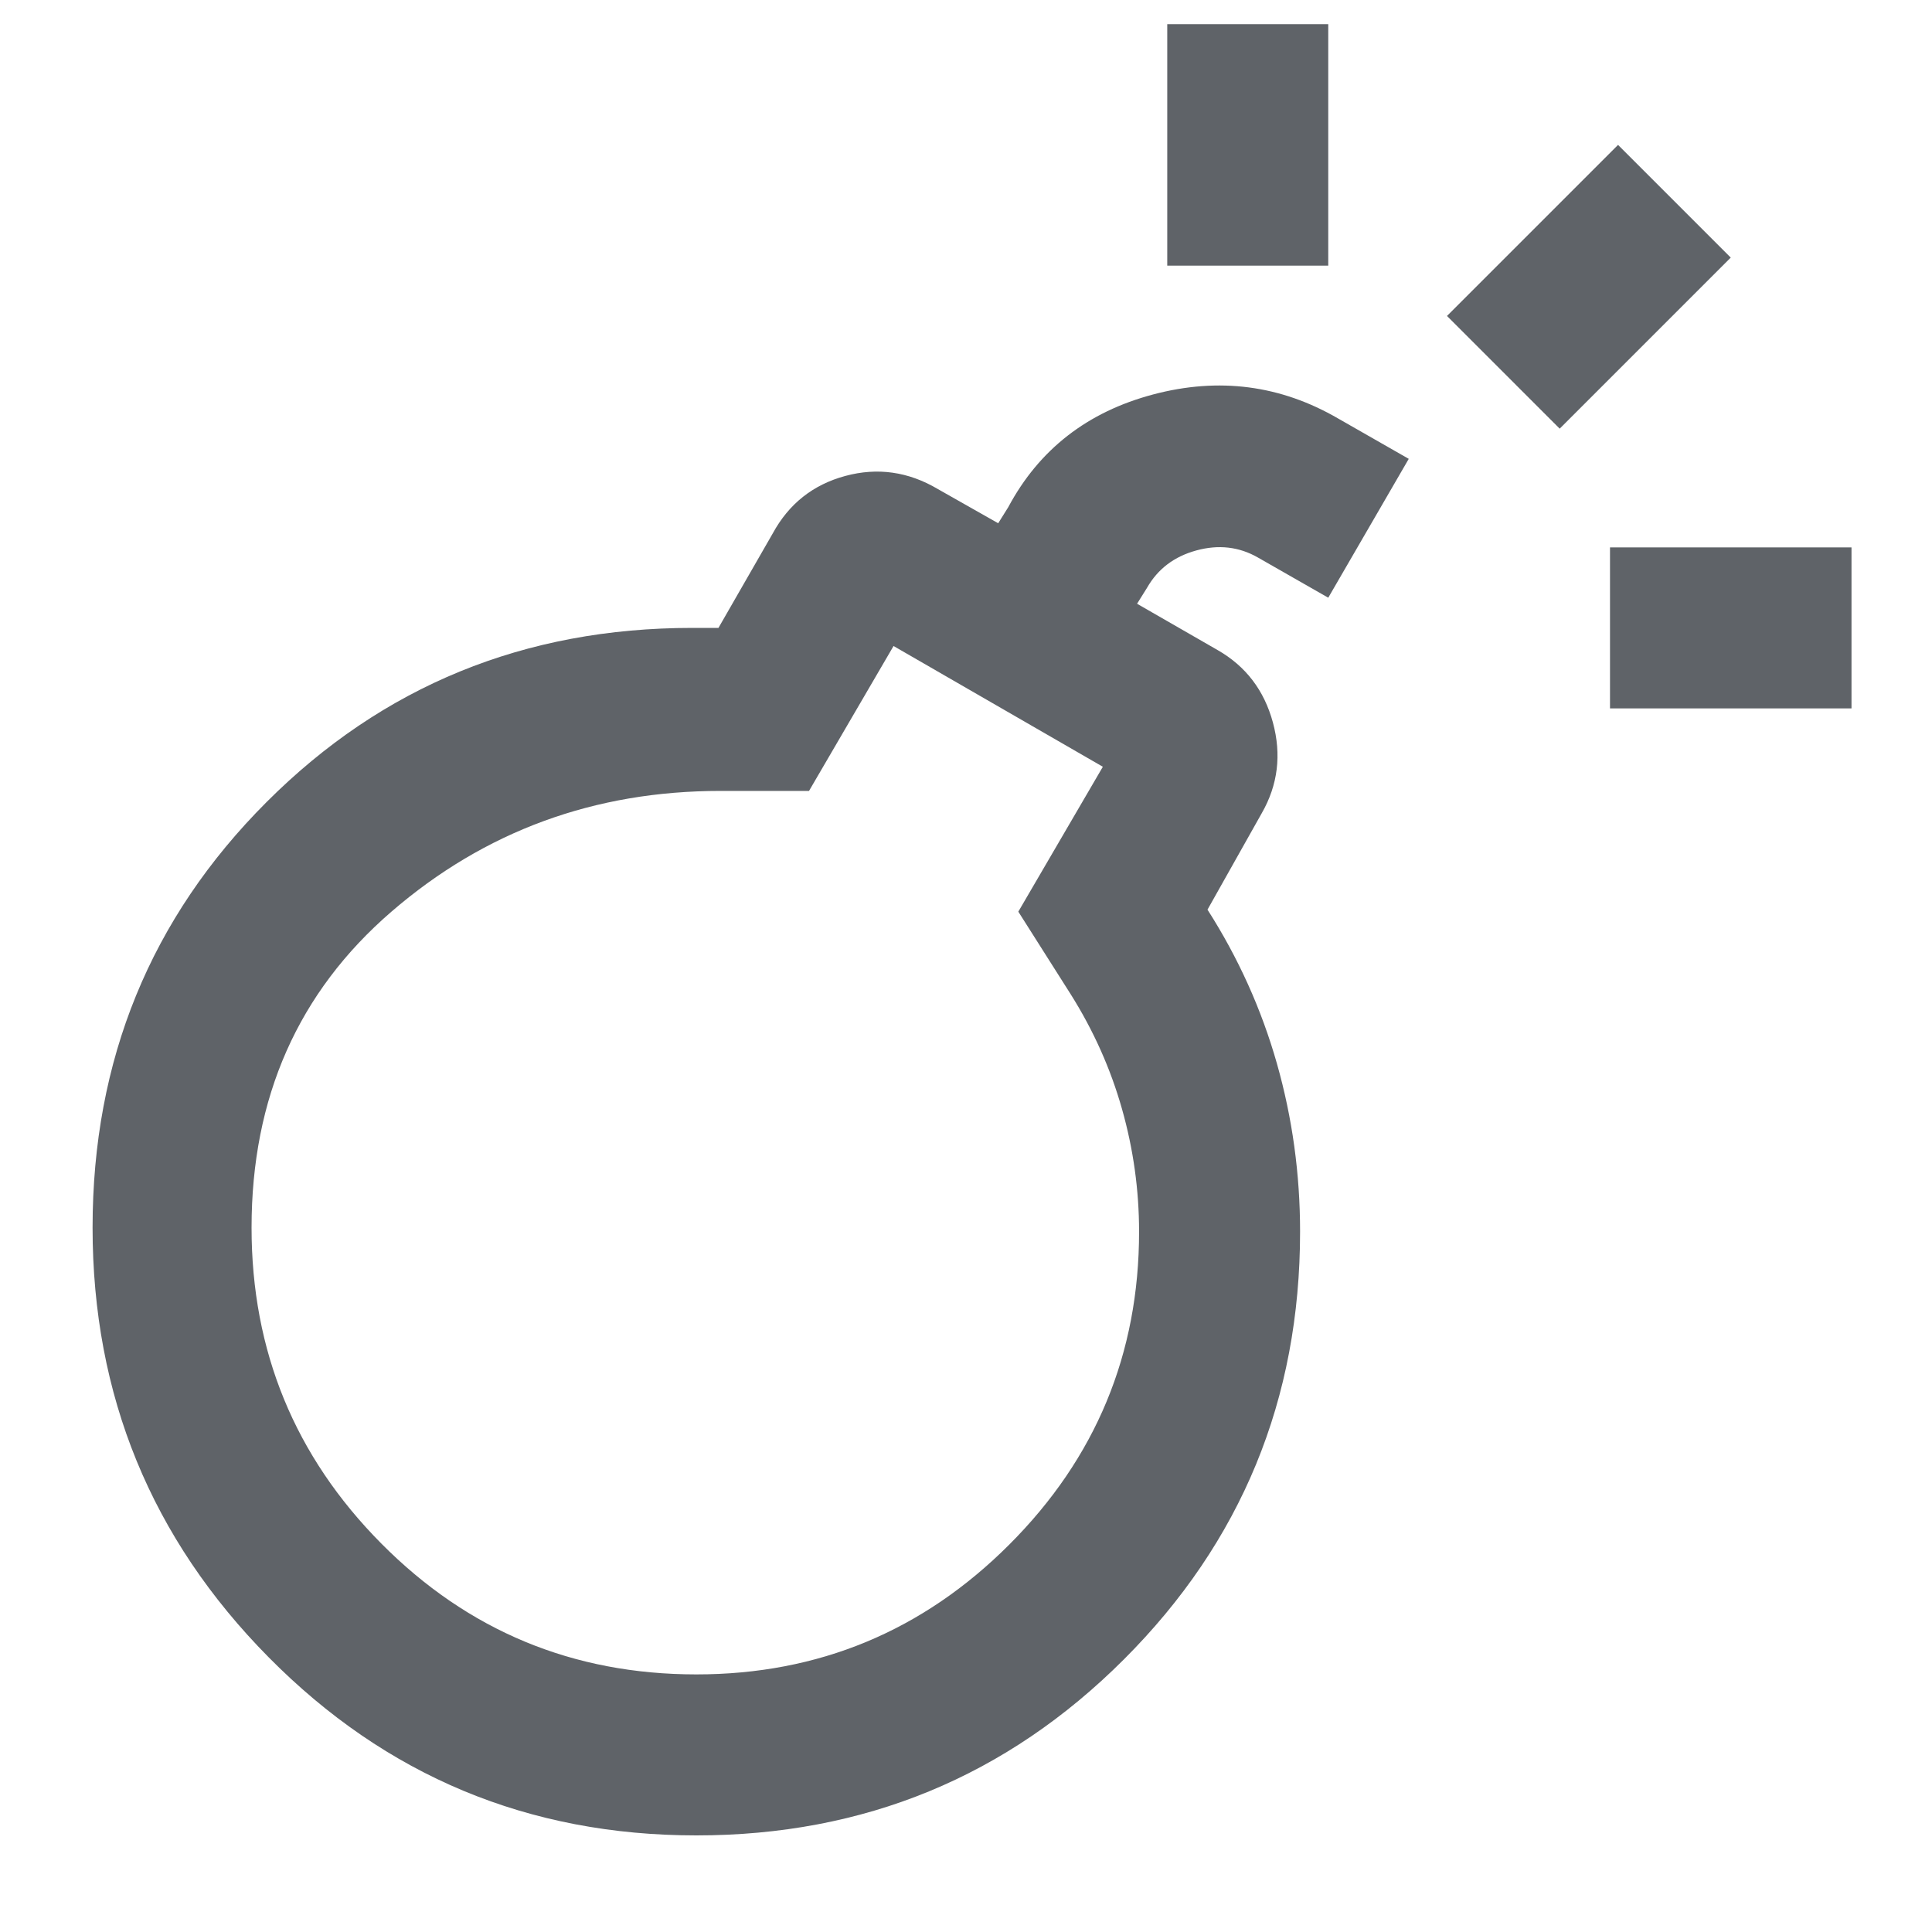
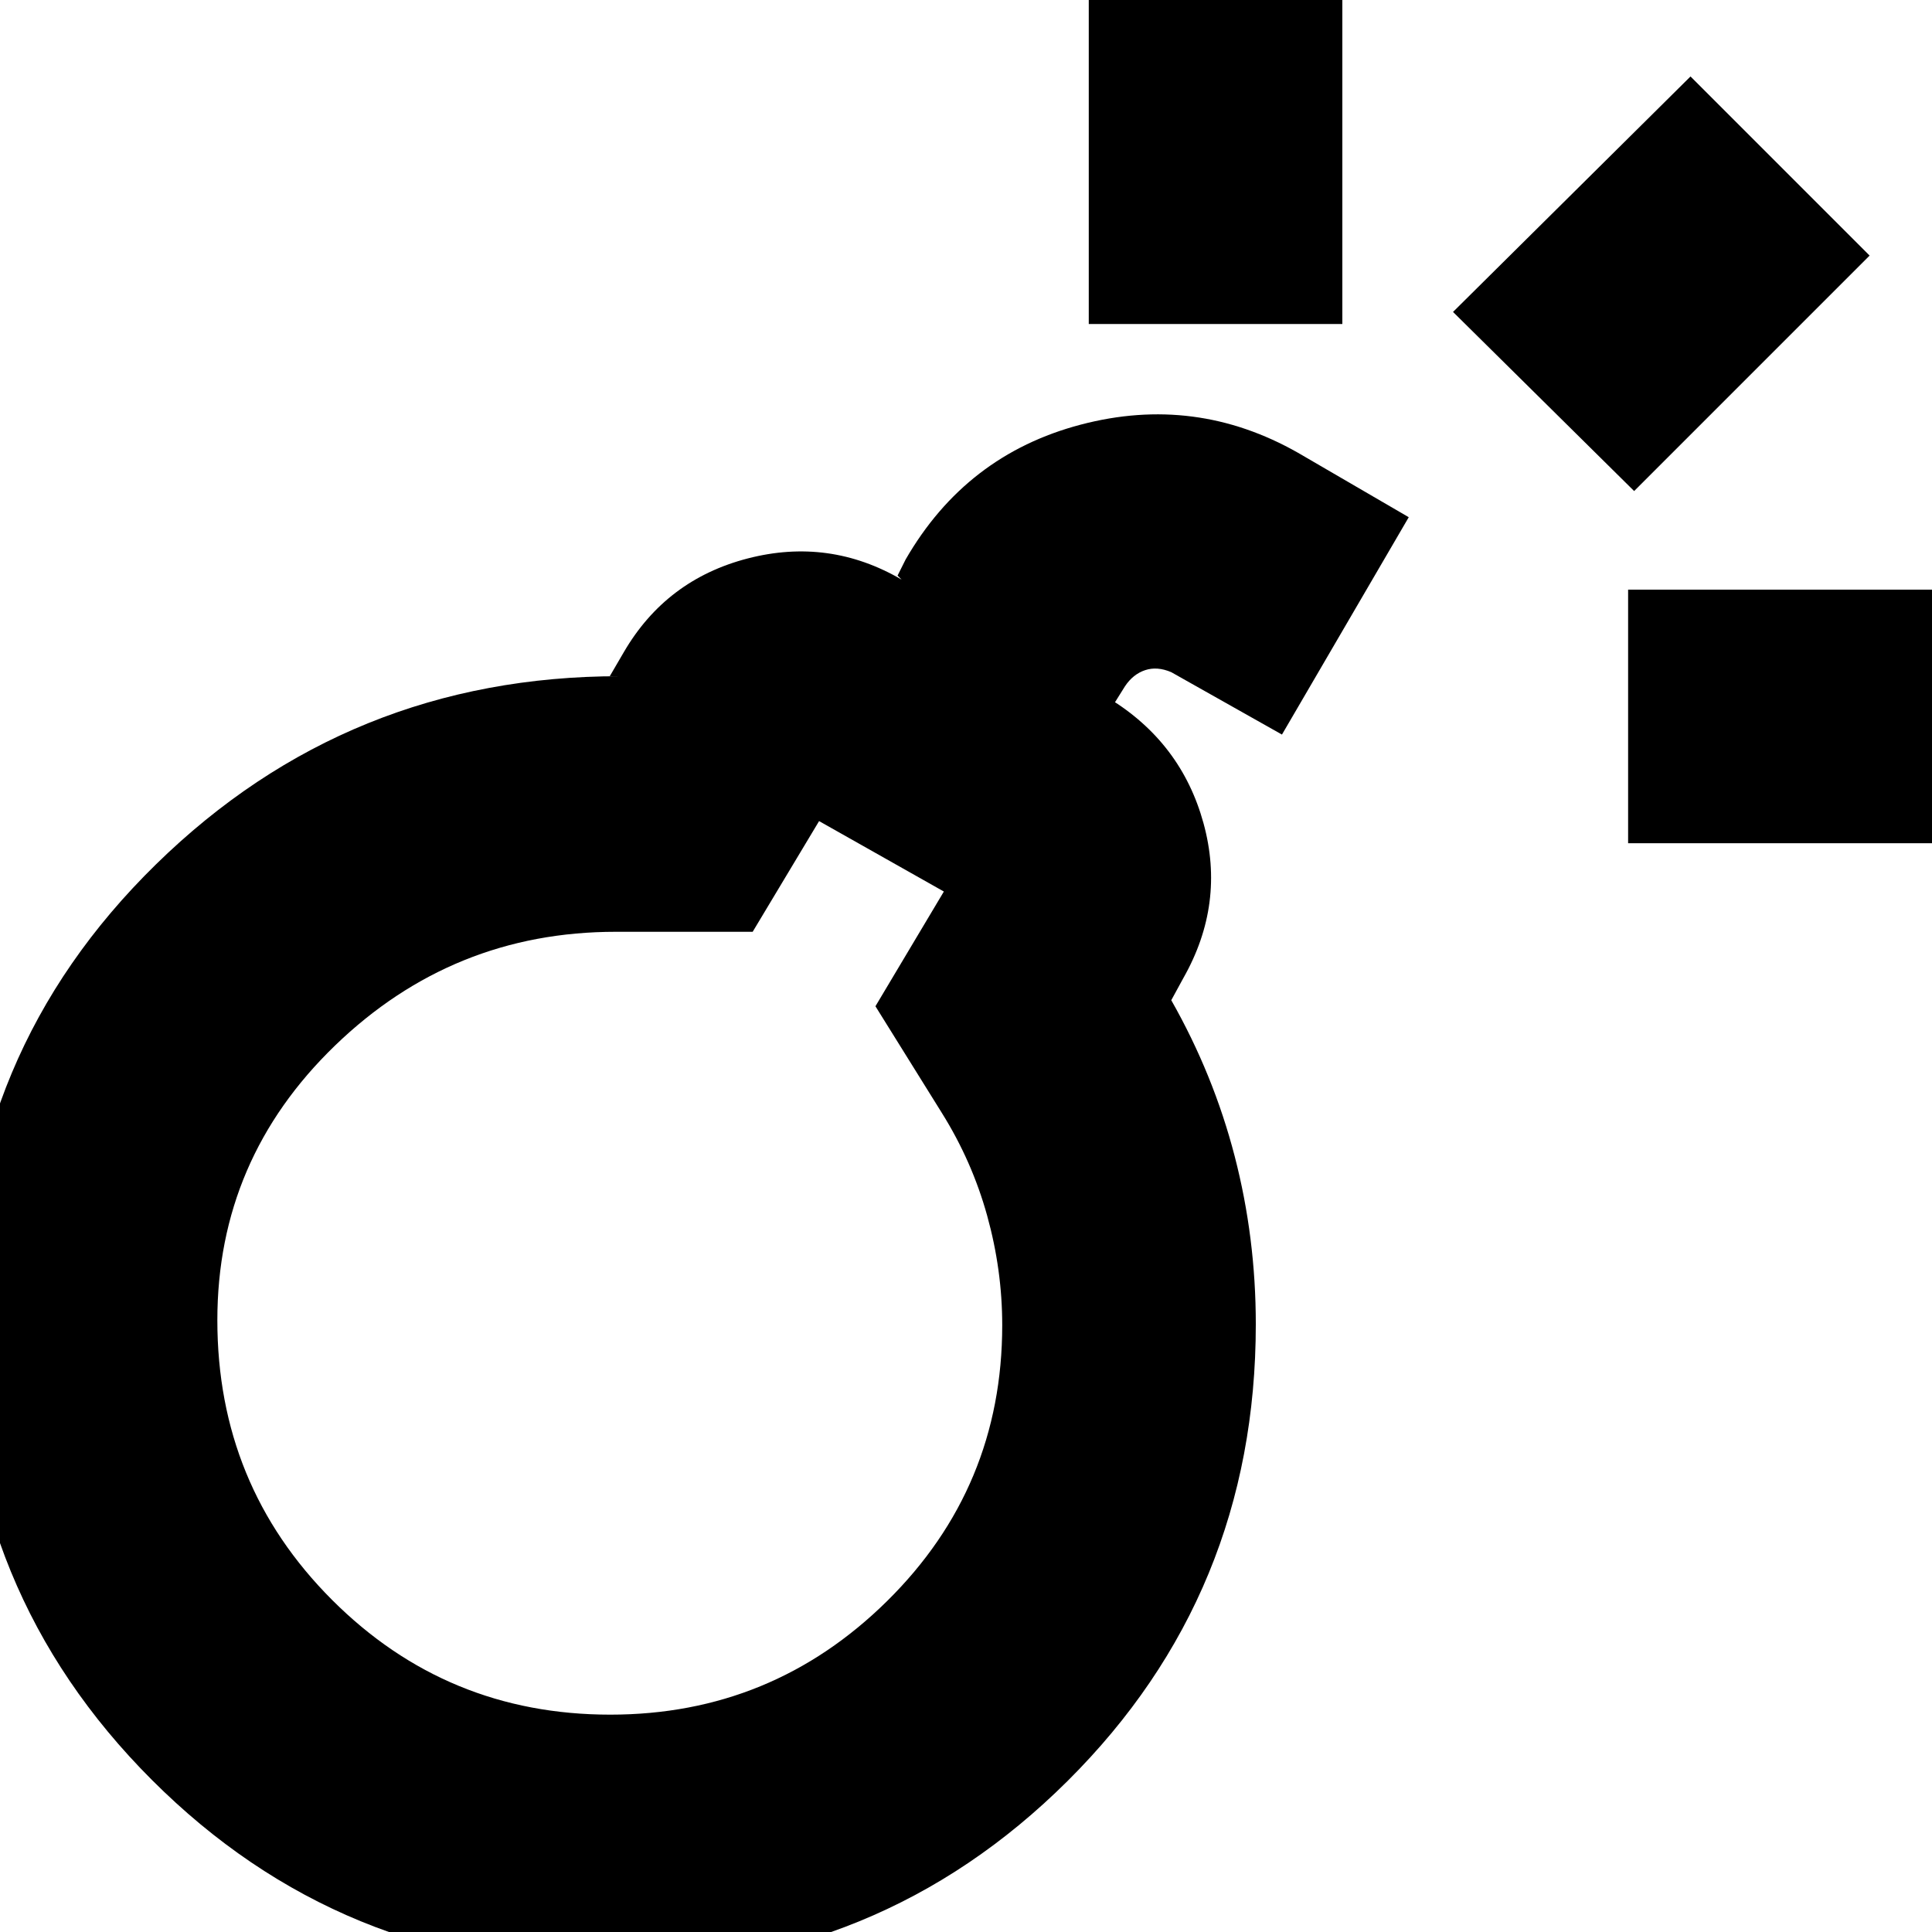
- <svg xmlns="http://www.w3.org/2000/svg" height="24px" viewBox="0 -960 960 960" width="24px" fill="#5f6368">
-   <path d="M346-48q-125 0-212.5-88.5T46-350q0-125 86.5-211.5T344-648h13l27-47q12-22 36-28.5t46 6.5l30 17 5-8q23-43 72-56t92 12l35 20-40 69-35-20q-14-8-30.5-3.5T570-668l-5 8 40 23q21 12 27.5 36t-5.5 45l-27 48q23 36 34.5 76.5T646-348q0 125-87.5 212.5T346-48Zm0-80q91 0 155.5-64.5T566-348q0-31-8.5-61T532-466l-26-41 42-72-104-60-42 72h-44q-94 0-163.5 60T125-350q0 92 64.5 157T346-128Zm454-480v-80h120v80H800ZM580-828v-120h80v120h-80Zm195 81-56-56 85-85 56 56-85 85ZM346-348Z" />
+ <svg xmlns="http://www.w3.org/2000/svg" height="24px" viewBox="0 -960 960 960" width="24px" fill="#000000">
+   <path d="M303 18Q169.06 18 75.53-75.51-18-169.03-18-303.01-18-437 77.5-530.5T308-624h-5l7-12q21-36 61.5-46.5T448-672l-2-2 4-8q30-52 87-67t108 14l55 32-63 108-55-31q-7-3-13-1t-10 8l-5 8-3-2q36 22 47 62t-10 77l-6 11q21 37 31.5 77.5T624-302q0 133.92-93.53 226.96Q436.94 18 303 18Zm.25-126q80.37 0 137.56-56.46T498-301.54q0-27.46-7.5-54.46T468-407l-33-53 34-57-62-35-33 55h-68q-81 0-139.5 56.5T108-304q0 81.93 56.98 138.96Q221.97-108 303.25-108ZM809-541v-126h166v126H809ZM541-799v-166h126v166H541Zm271 83-90-89 118-117 89 89-117 117ZM303-302Z" />
</svg>
